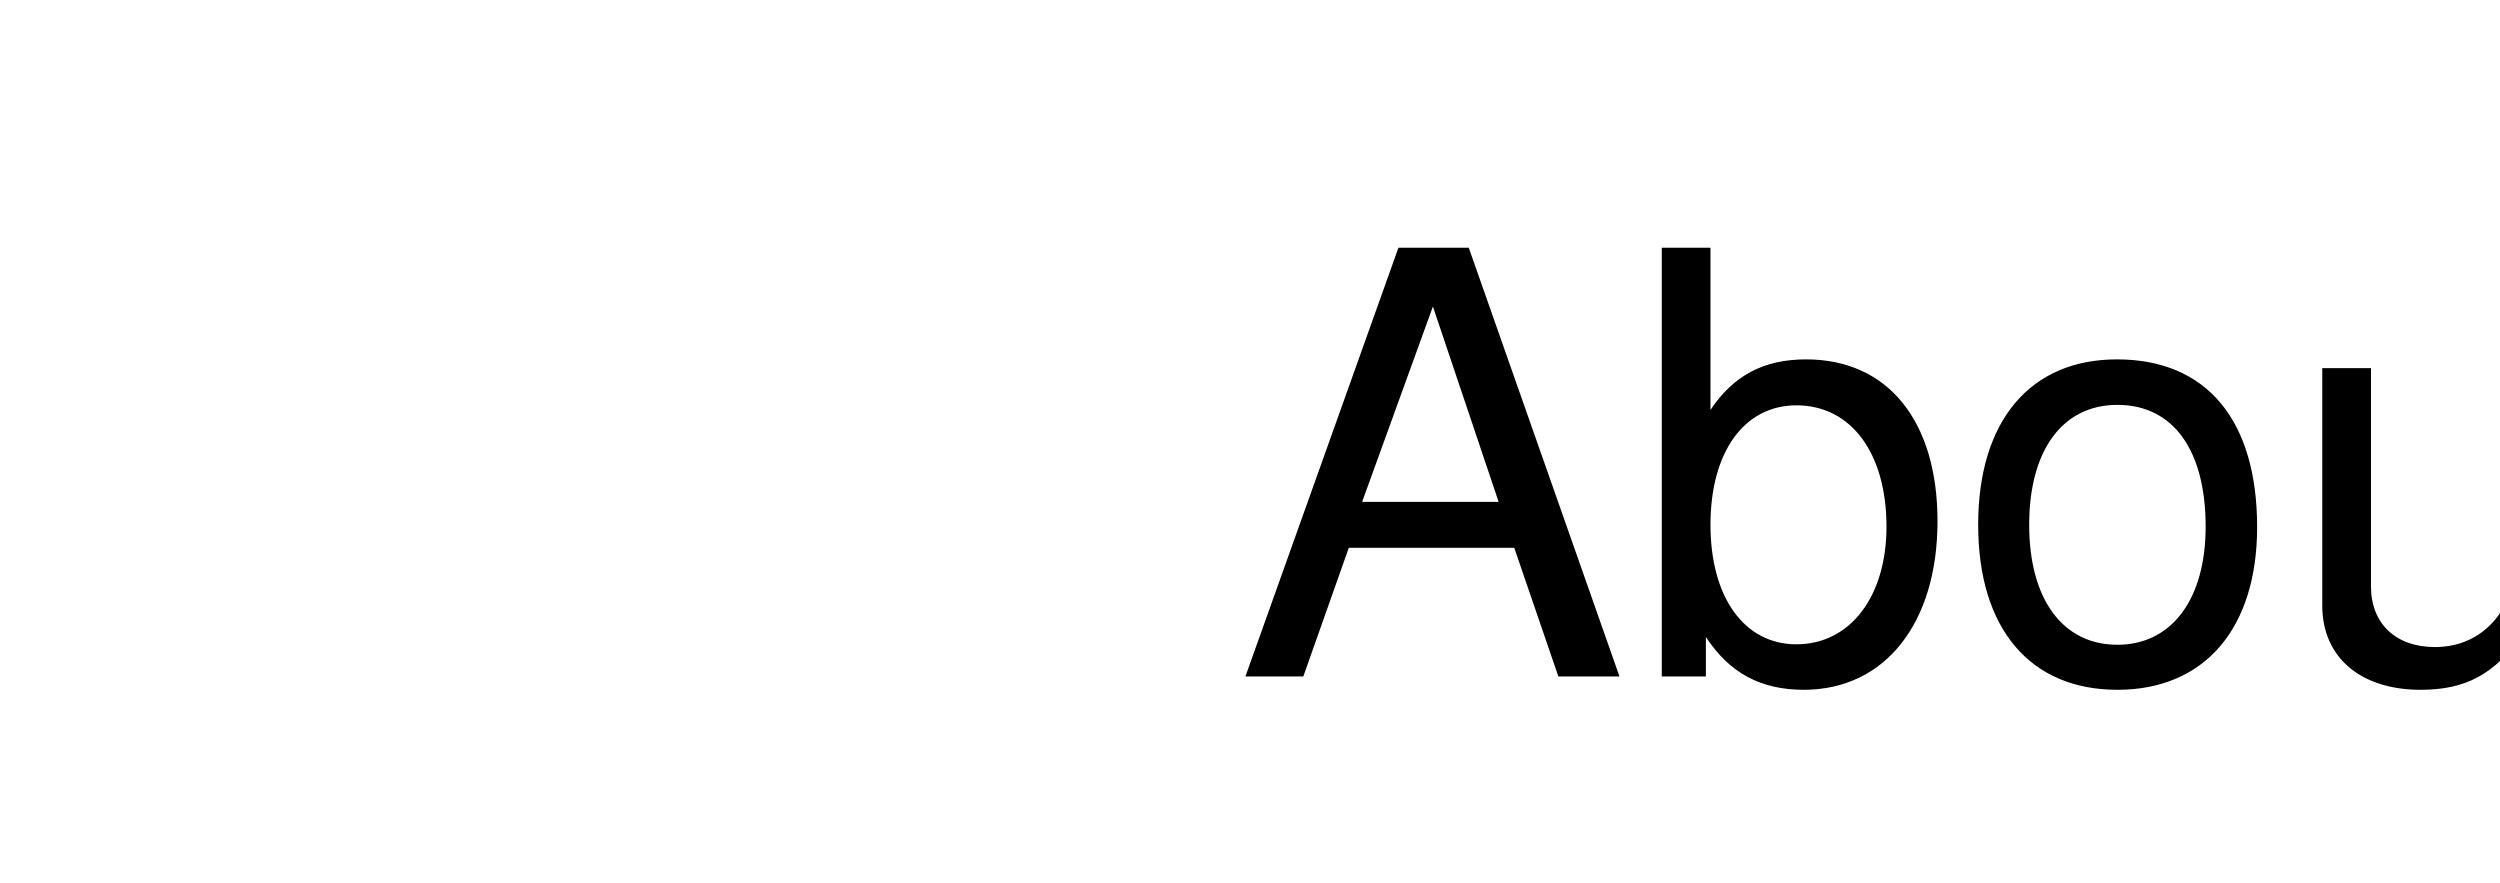
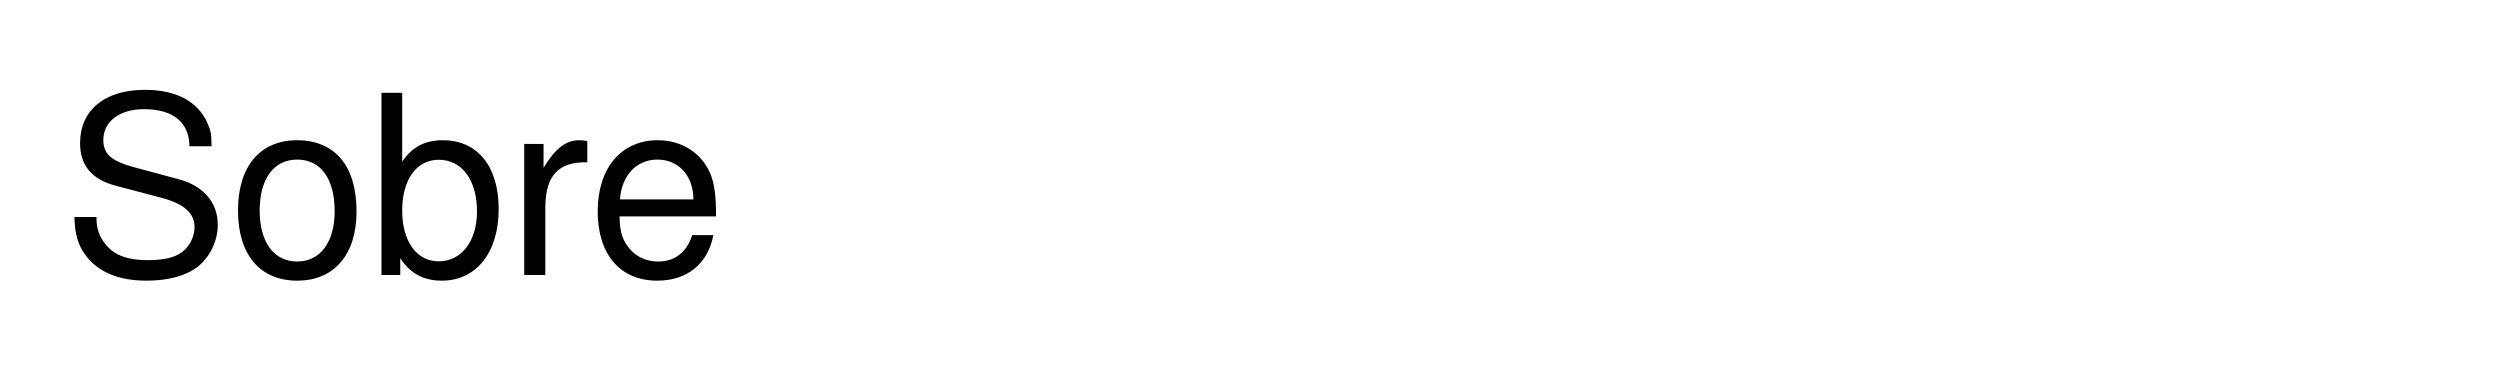
- <svg xmlns="http://www.w3.org/2000/svg" version="1.1" width="85" height="30">
+ <svg xmlns="http://www.w3.org/2000/svg" version="1.1" width="200" height="30">
  <rect width="100%" height="100%" fill="transparent" />
-   <text x="42" y="23" font-family="Helvetica, sans-serif" font-size="20" text-anchor="start" fill="#000000">
-         About
+   <text x="5" y="22" font-family="Helvetica, sans-serif" font-size="20" text-anchor="start" fill="#000000">
+         Sobre
    </text>
</svg>
